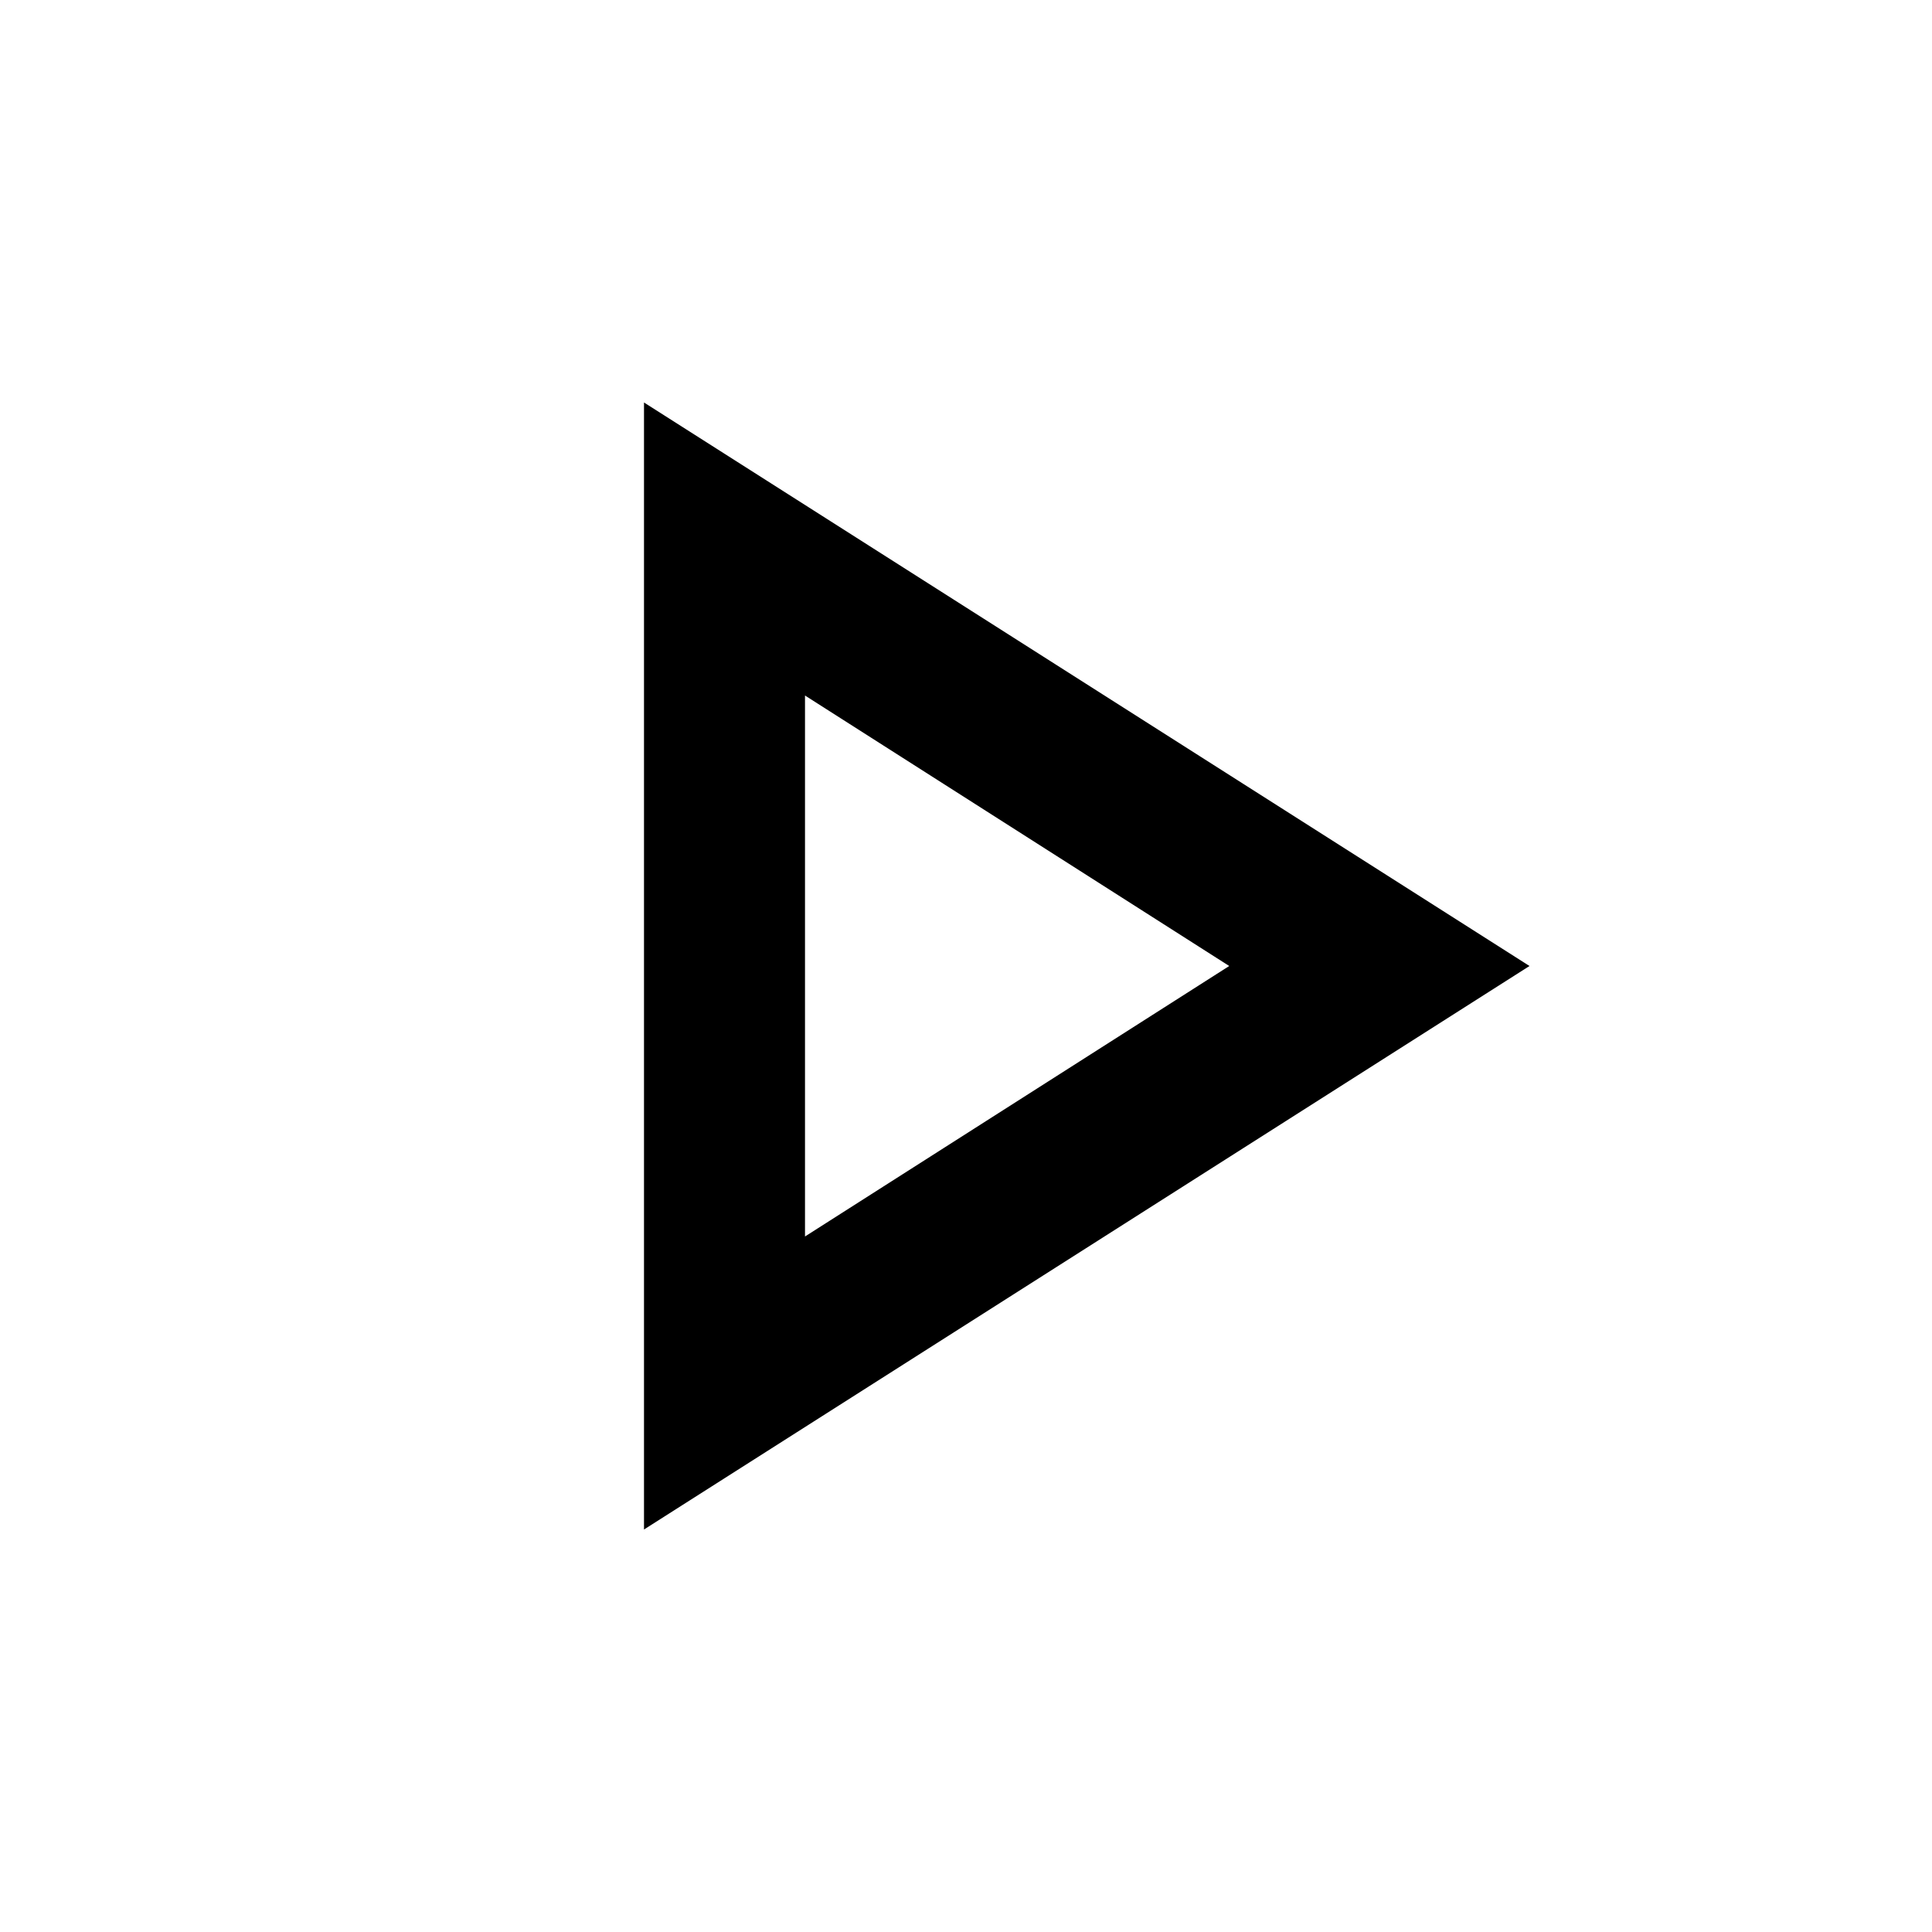
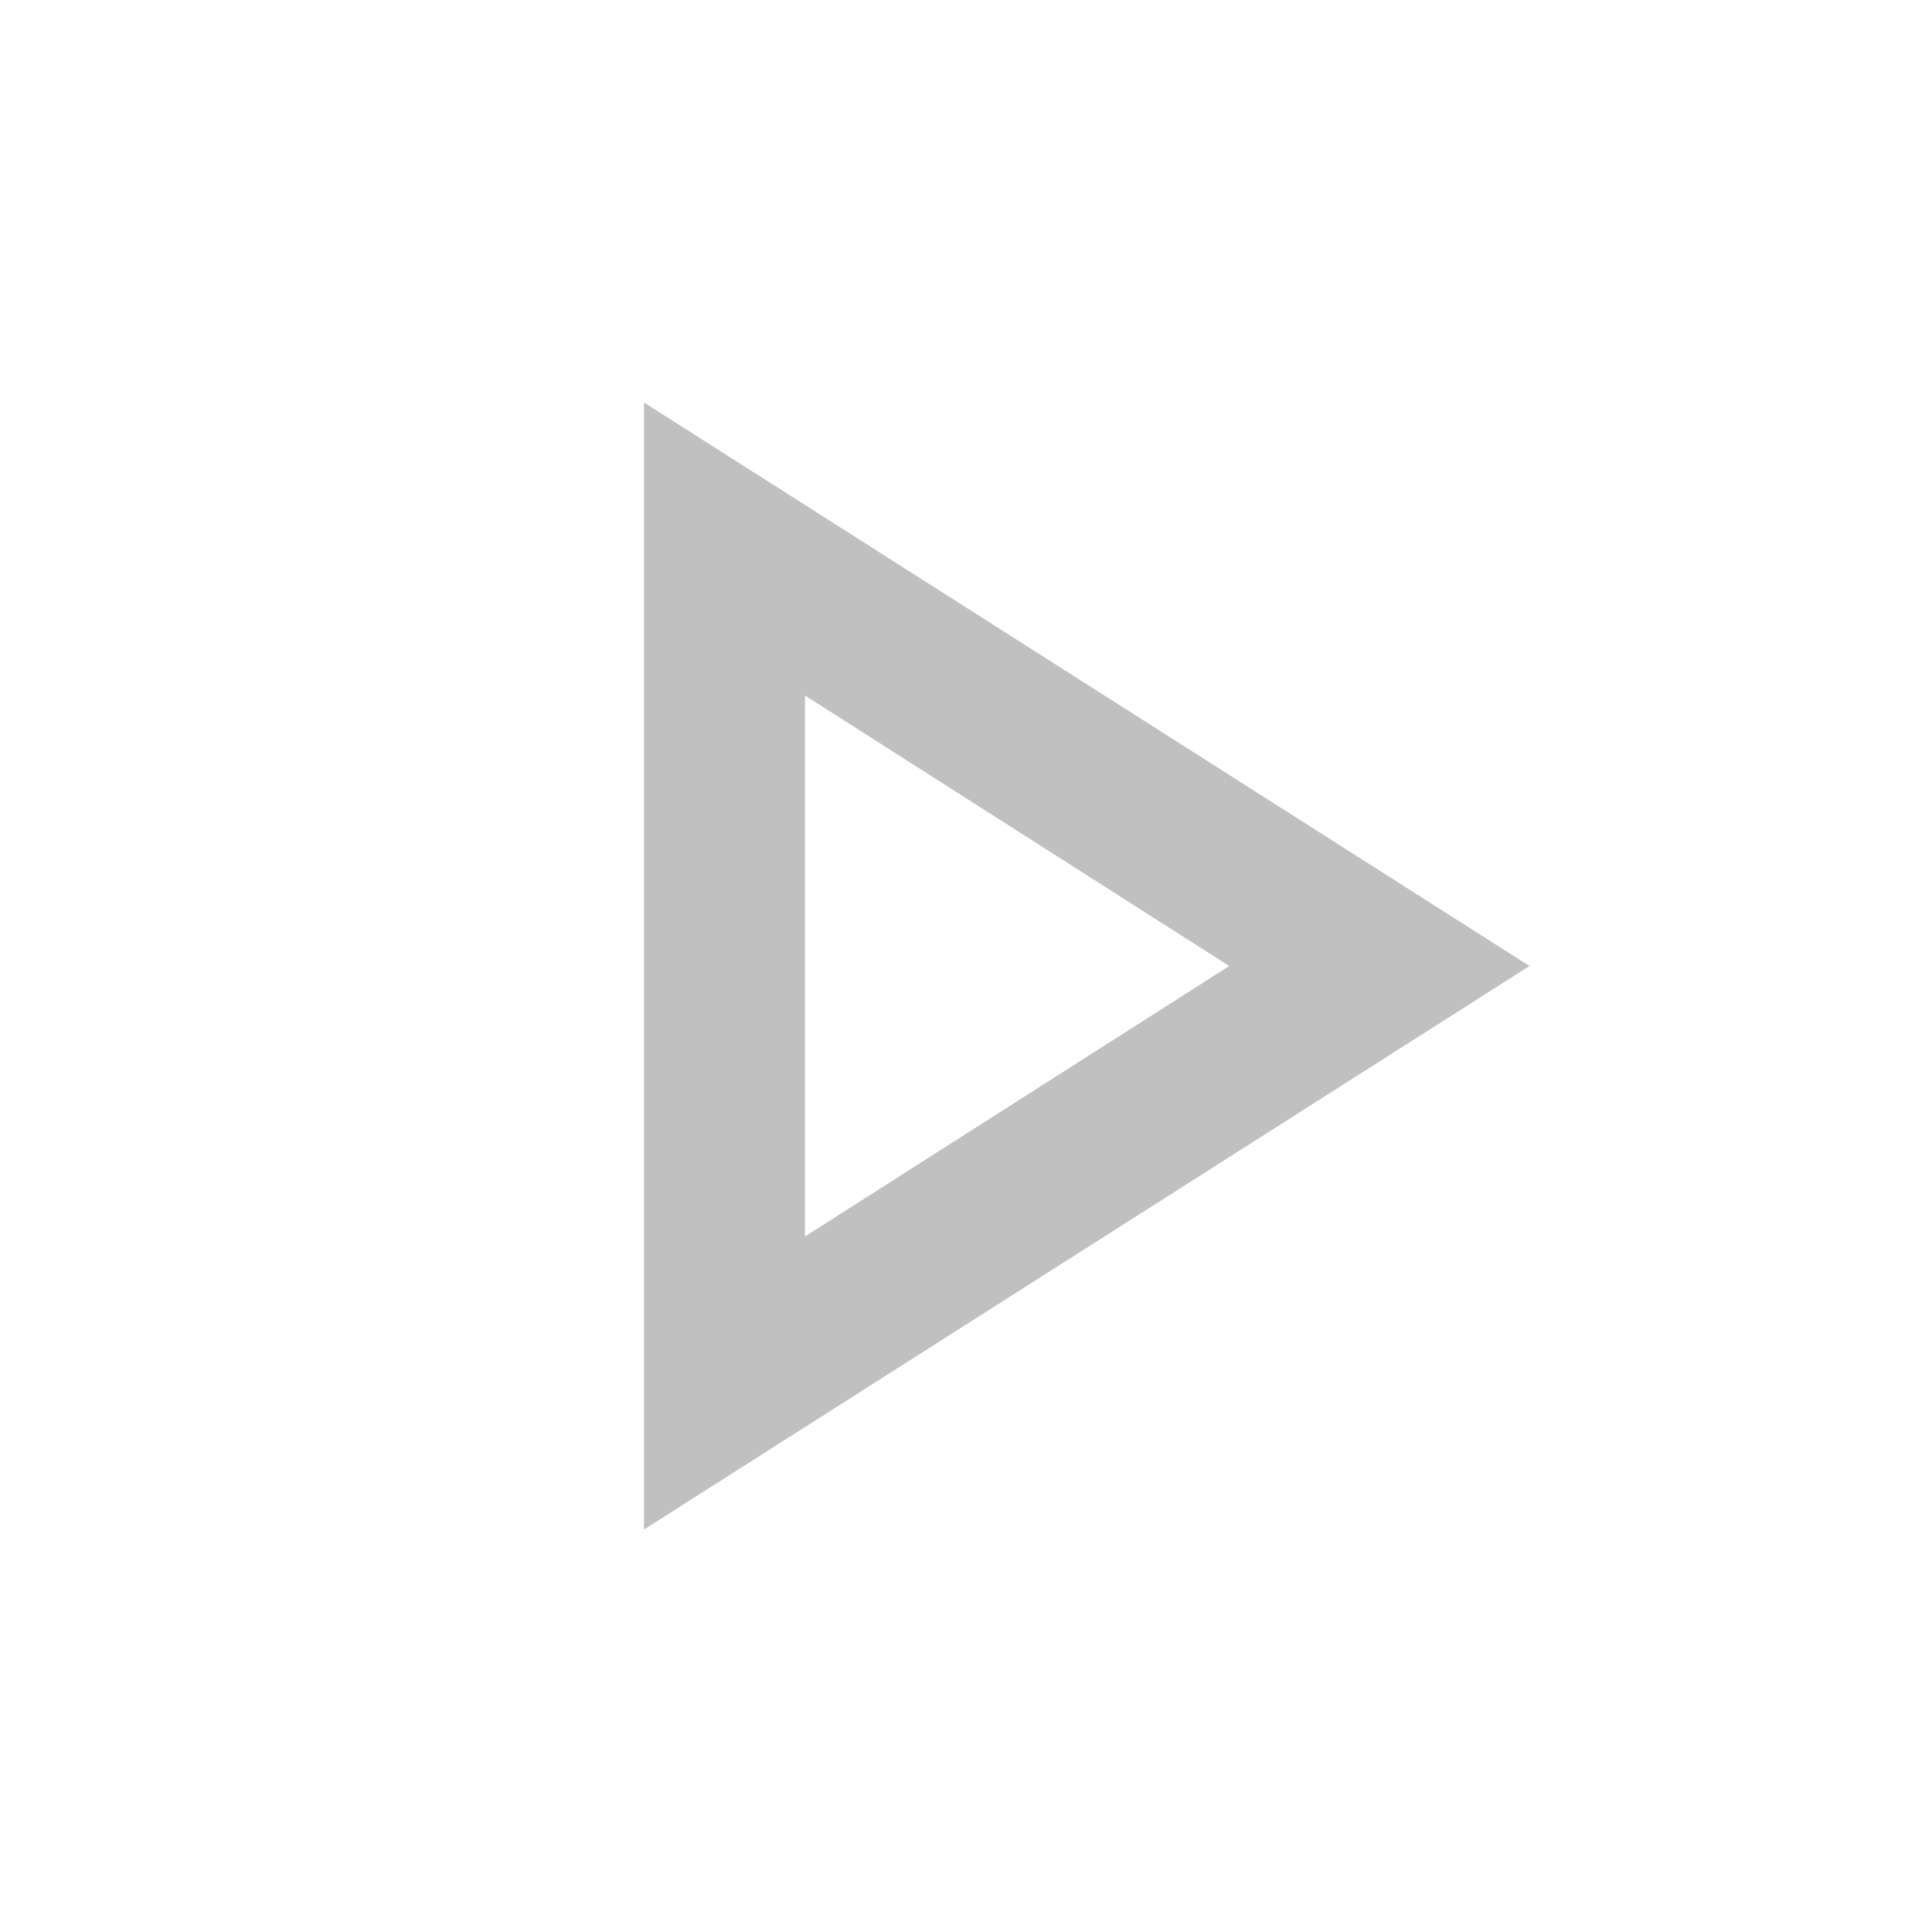
- <svg xmlns="http://www.w3.org/2000/svg" class="mud-icon-root mud-svg-icon mud-icon-size-medium" focusable="false" viewBox="0 0 24 24" aria-hidden="true" role="img">
-   <path d="M0 0h24v24H0V0z" fill="none" />
-   <path d="M10 8.64L15.27 12 10 15.36V8.64M8 5v14l11-7L8 5z" />
+ <svg xmlns="http://www.w3.org/2000/svg" class="mud-icon-root mud-svg-icon mud-icon-size-medium" focusable="false" viewBox="0 0 24 24" aria-hidden="true" role="img" version="1.1" id="svg2">
+   <defs id="defs2" />
+   <path d="M0 0h24v24H0V0z" fill="none" id="path1" />
+   <path d="M10 8.64L15.27 12 10 15.36V8.64M8 5v14l11-7L8 5z" id="path2" style="fill:#c0c0c0;fill-opacity:1" />
</svg>
